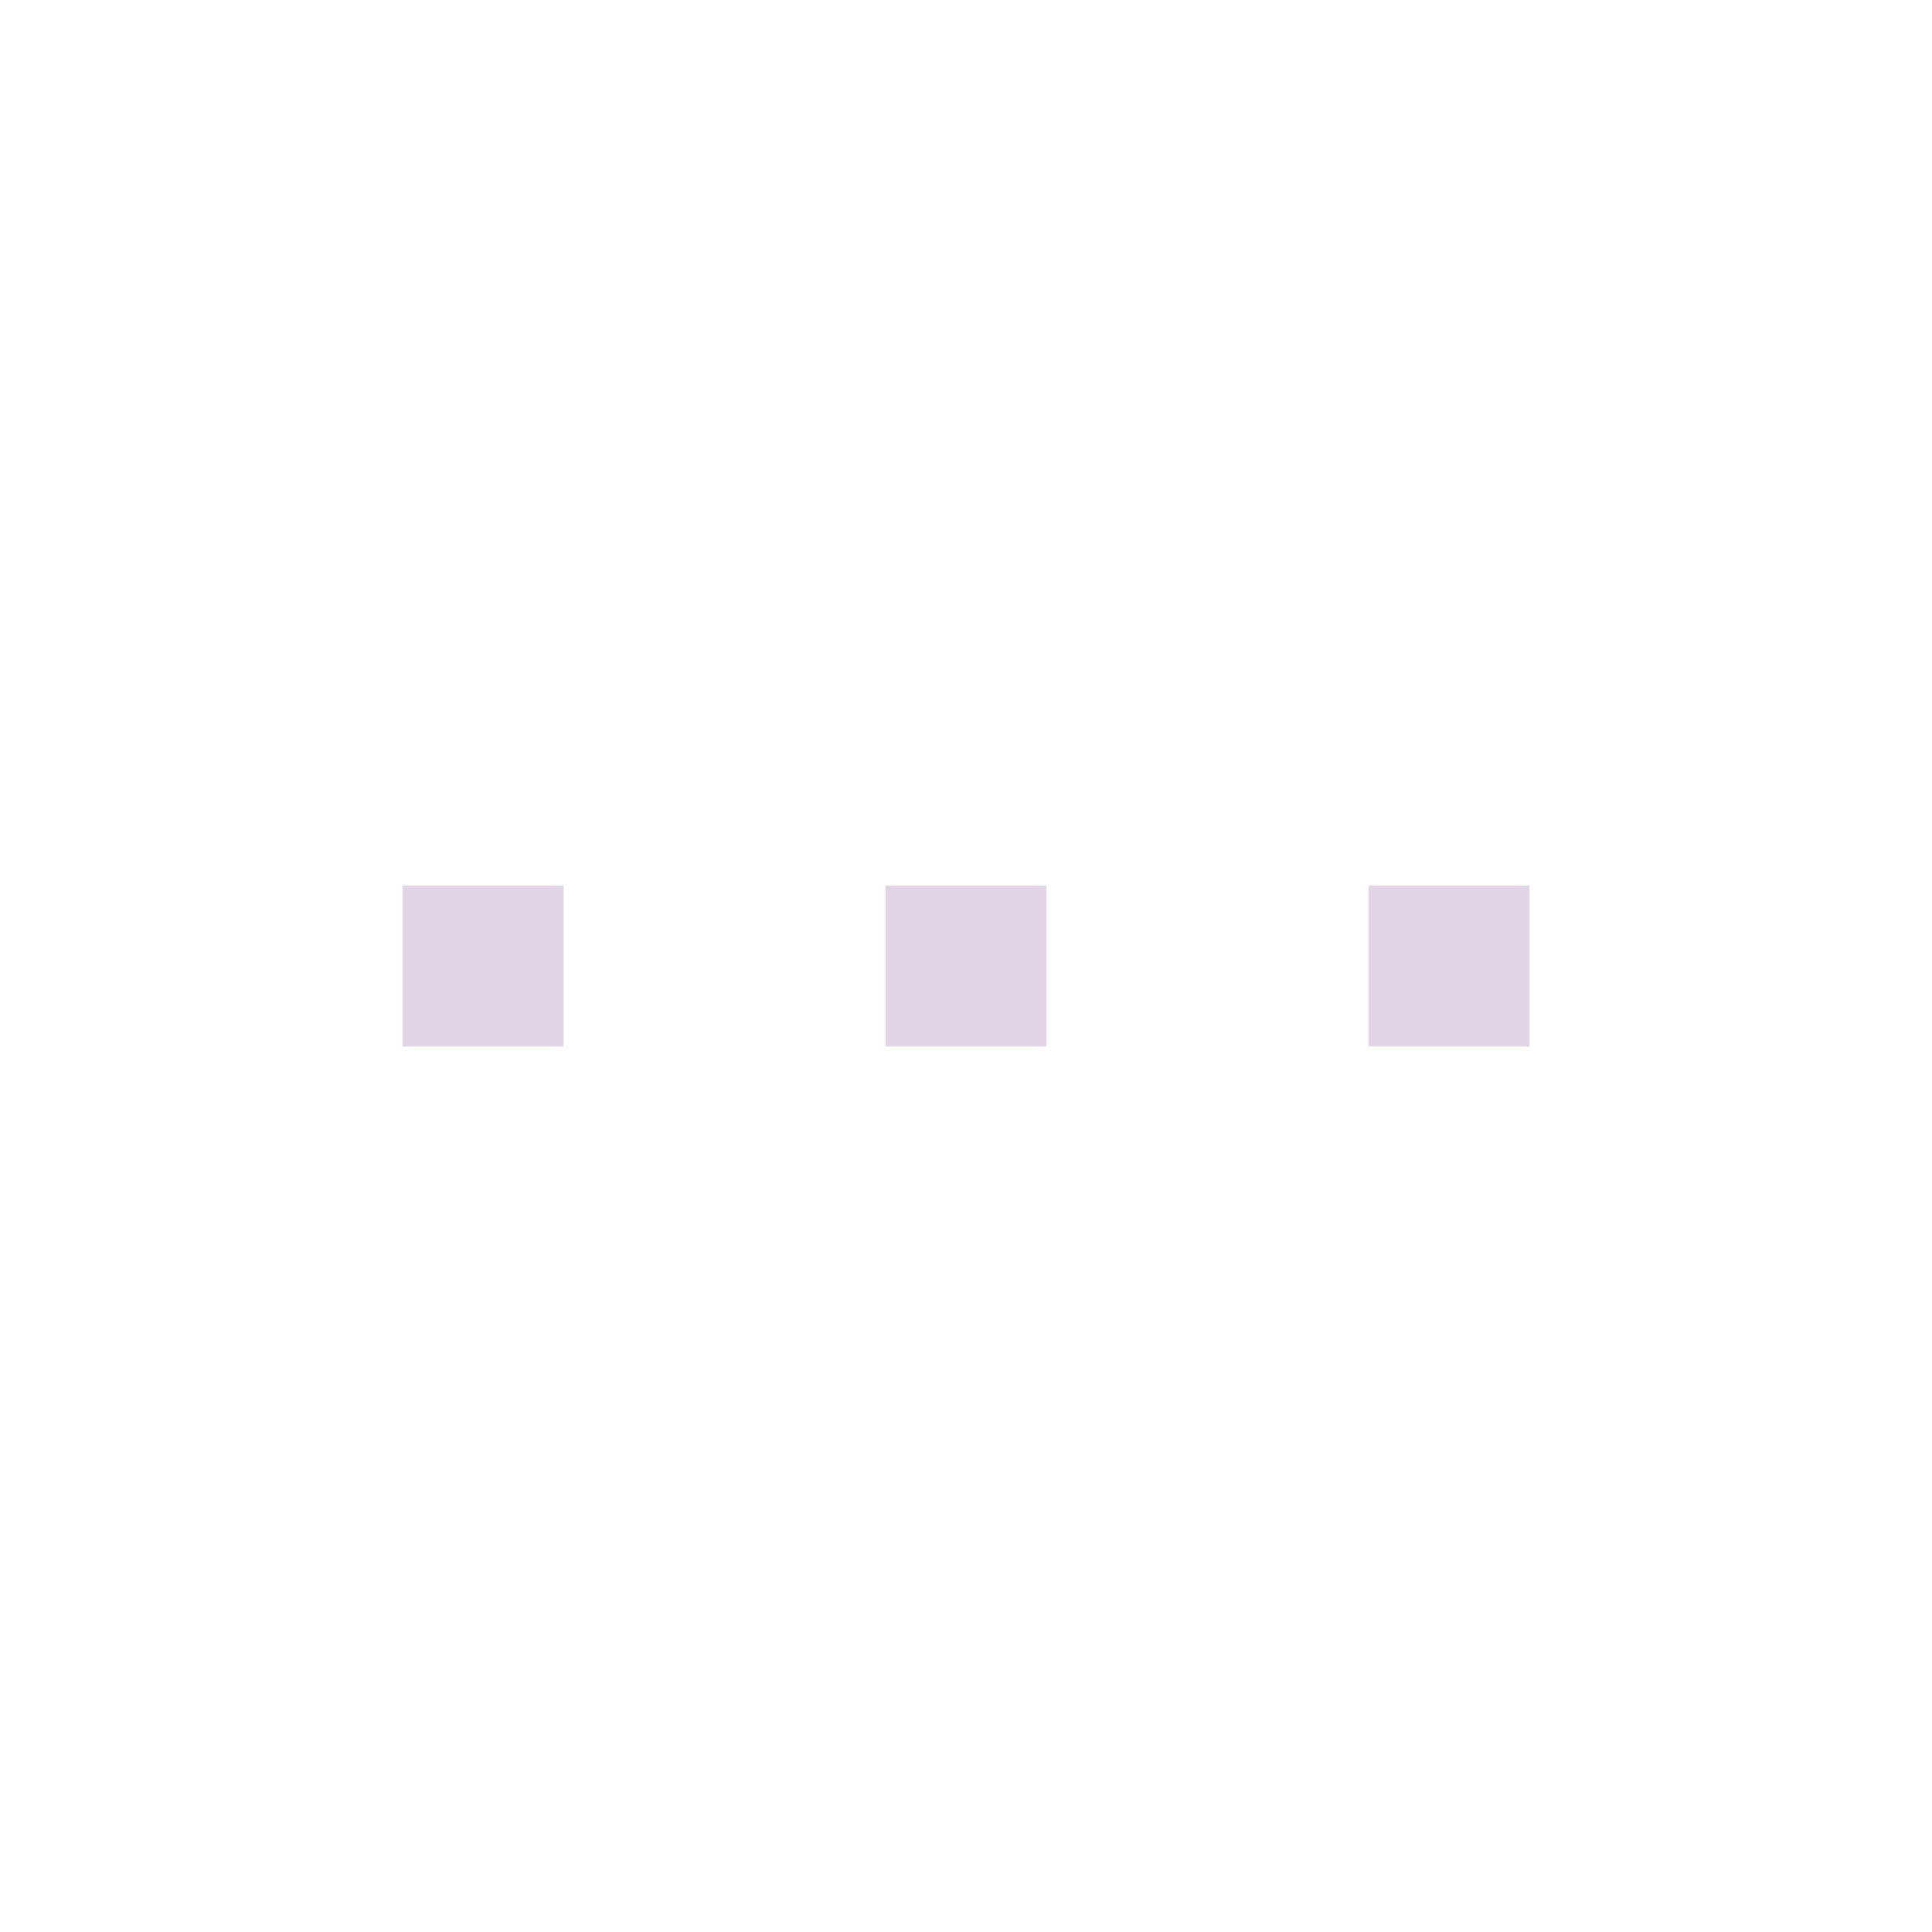
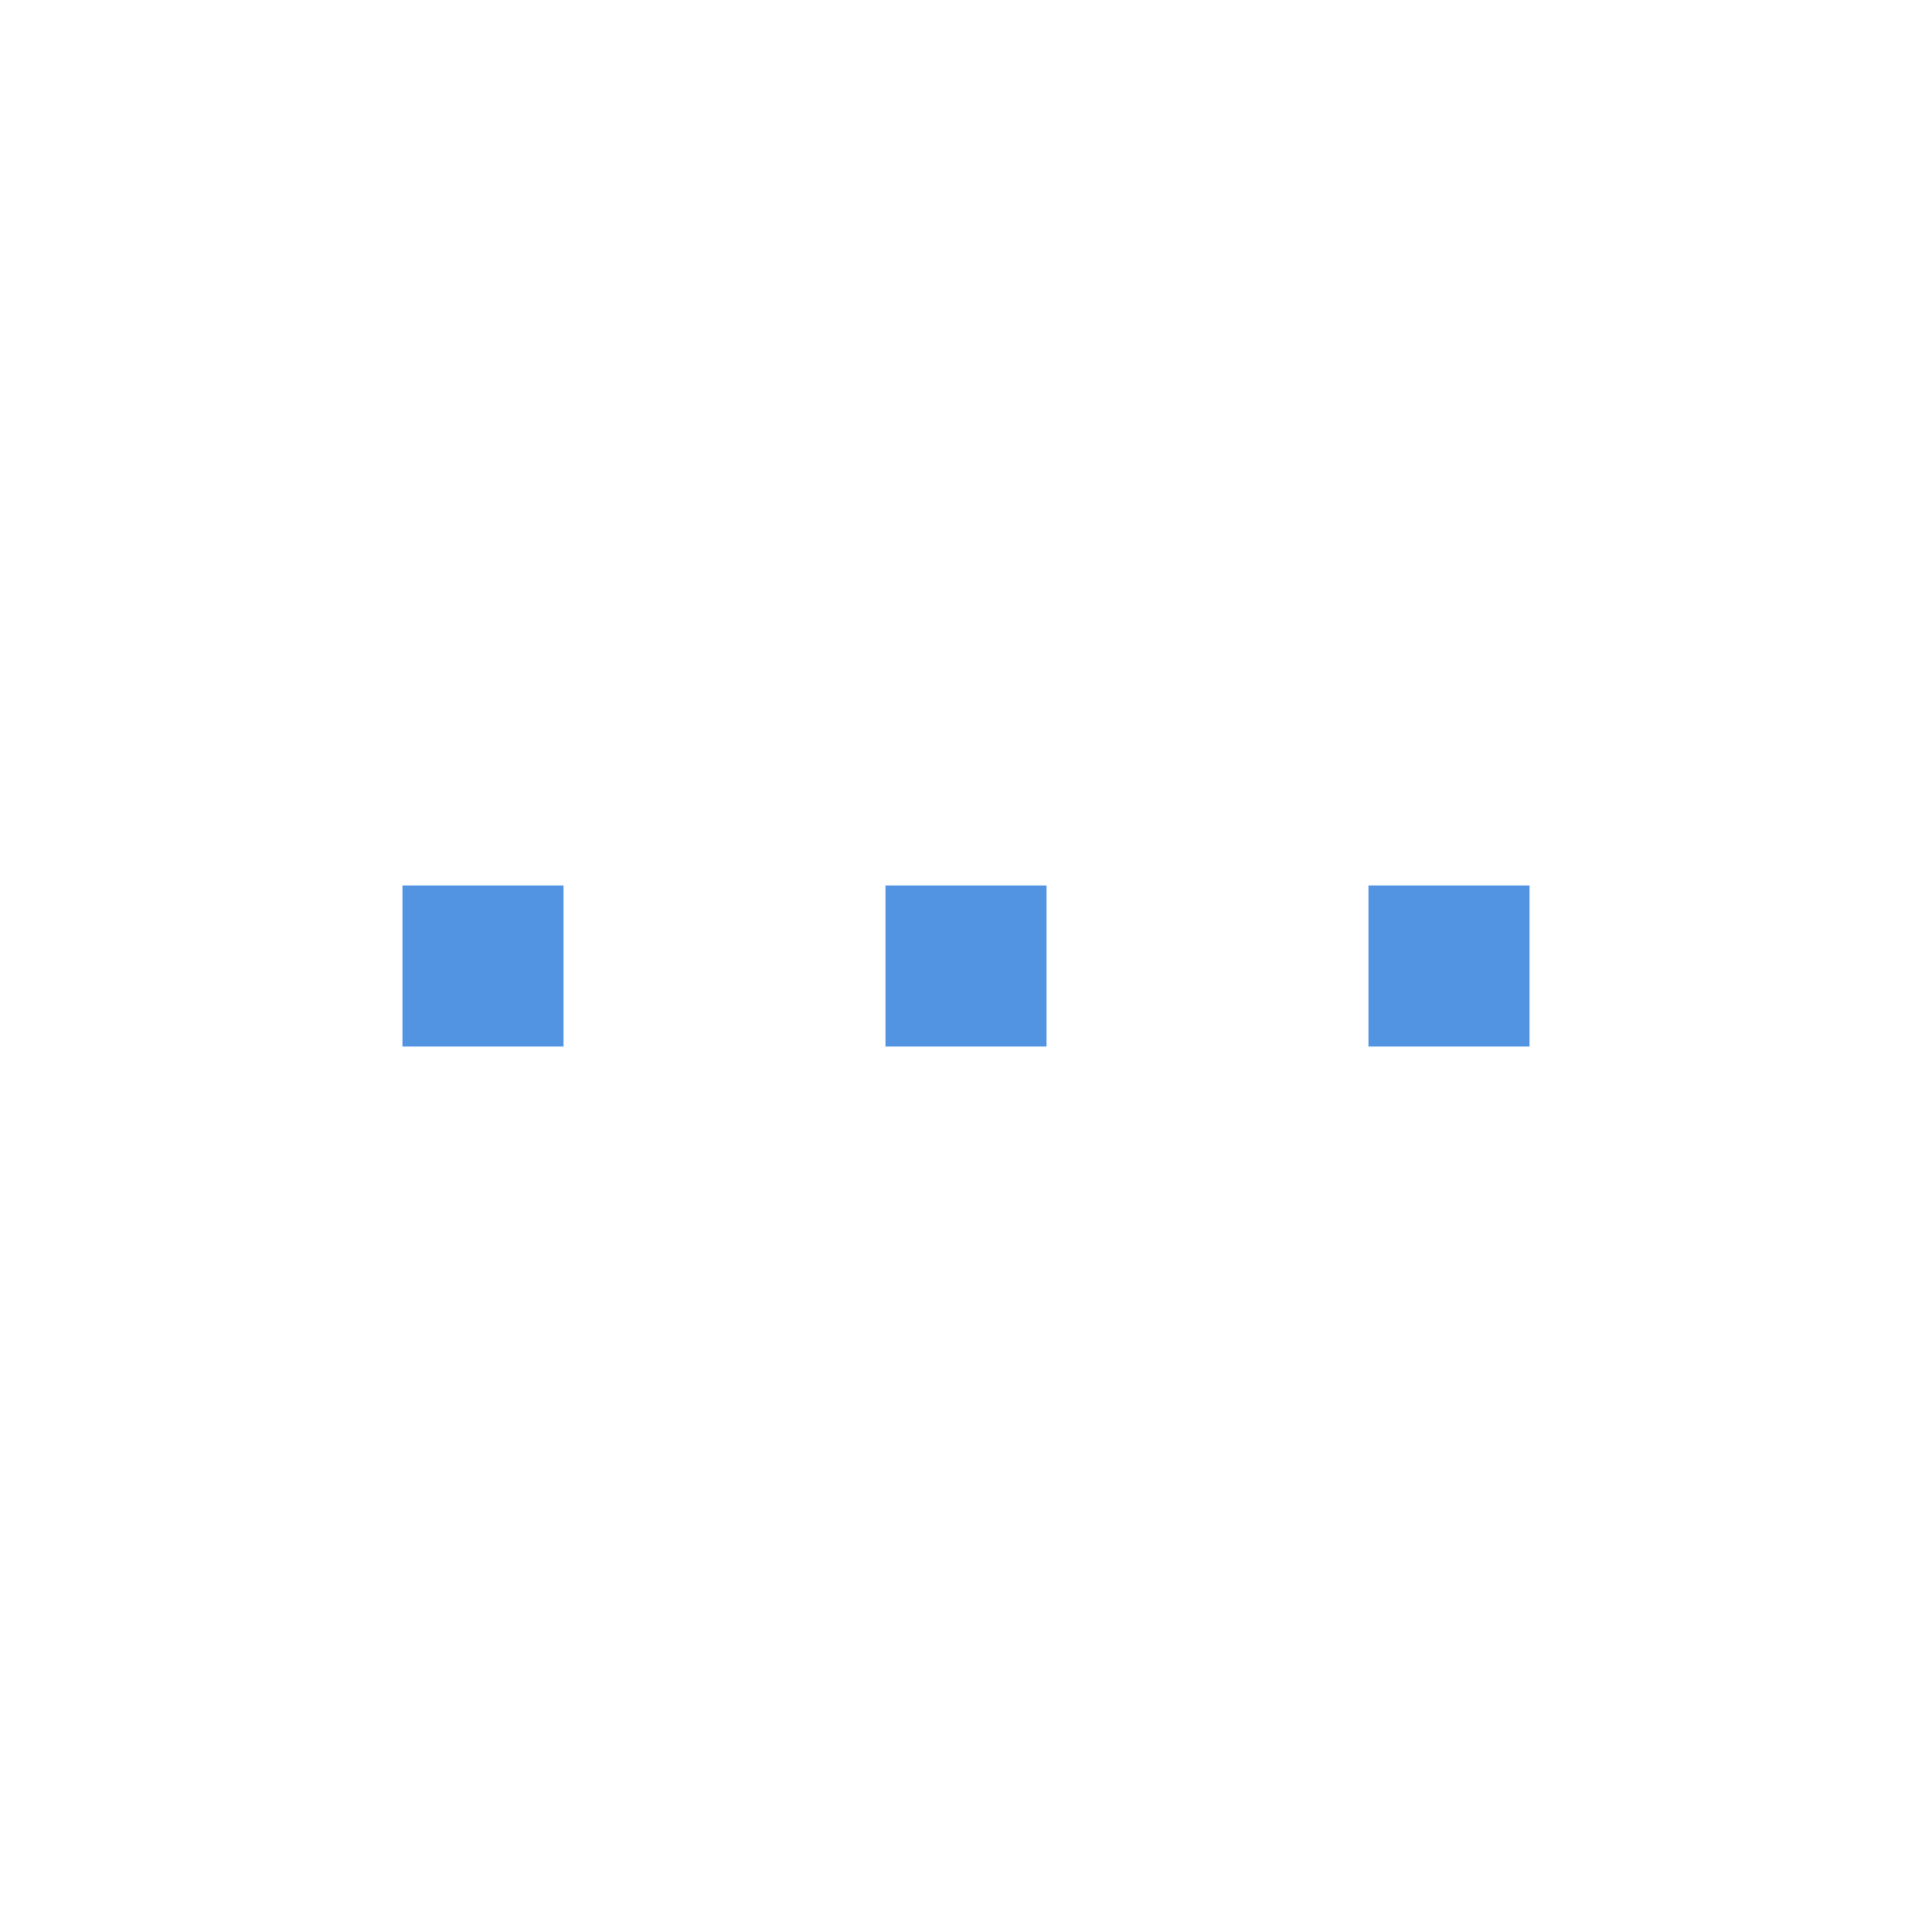
<svg xmlns="http://www.w3.org/2000/svg" width="24" height="24" id="svg11300" version="1.0" style="display:inline;enable-background:new">
  <defs id="defs3" />
  <g style="display:inline" id="layer1" transform="translate(0,-276)">
-     <rect style="opacity:1;fill:#E1D5E5;fill-opacity:1;stroke:none;stroke-width:1;stroke-linecap:round;stroke-linejoin:miter;stroke-miterlimit:4;stroke-dasharray:none;stroke-dashoffset:0;stroke-opacity:1" id="rect4138" width="2" height="2" x="5" y="287" />
-     <rect style="display:inline;opacity:1;fill:#E1D5E5;fill-opacity:1;stroke:none;stroke-width:1;stroke-linecap:round;stroke-linejoin:miter;stroke-miterlimit:4;stroke-dasharray:none;stroke-dashoffset:0;stroke-opacity:1;enable-background:new" id="rect4138-6" width="2" height="2" x="11" y="287" />
-     <rect style="display:inline;opacity:1;fill:#E1D5E5;fill-opacity:1;stroke:none;stroke-width:1;stroke-linecap:round;stroke-linejoin:miter;stroke-miterlimit:4;stroke-dasharray:none;stroke-dashoffset:0;stroke-opacity:1;enable-background:new" id="rect4138-9" width="2" height="2" x="17" y="287" />
+     <rect style="opacity:1;fill:#5294e2;fill-opacity:1;stroke:none;stroke-width:1;stroke-linecap:round;stroke-linejoin:miter;stroke-miterlimit:4;stroke-dasharray:none;stroke-dashoffset:0;stroke-opacity:1" id="rect4138" width="2" height="2" x="5" y="287" />
+     <rect style="display:inline;opacity:1;fill:#5294e2;fill-opacity:1;stroke:none;stroke-width:1;stroke-linecap:round;stroke-linejoin:miter;stroke-miterlimit:4;stroke-dasharray:none;stroke-dashoffset:0;stroke-opacity:1;enable-background:new" id="rect4138-6" width="2" height="2" x="11" y="287" />
+     <rect style="display:inline;opacity:1;fill:#5294e2;fill-opacity:1;stroke:none;stroke-width:1;stroke-linecap:round;stroke-linejoin:miter;stroke-miterlimit:4;stroke-dasharray:none;stroke-dashoffset:0;stroke-opacity:1;enable-background:new" id="rect4138-9" width="2" height="2" x="17" y="287" />
  </g>
</svg>
